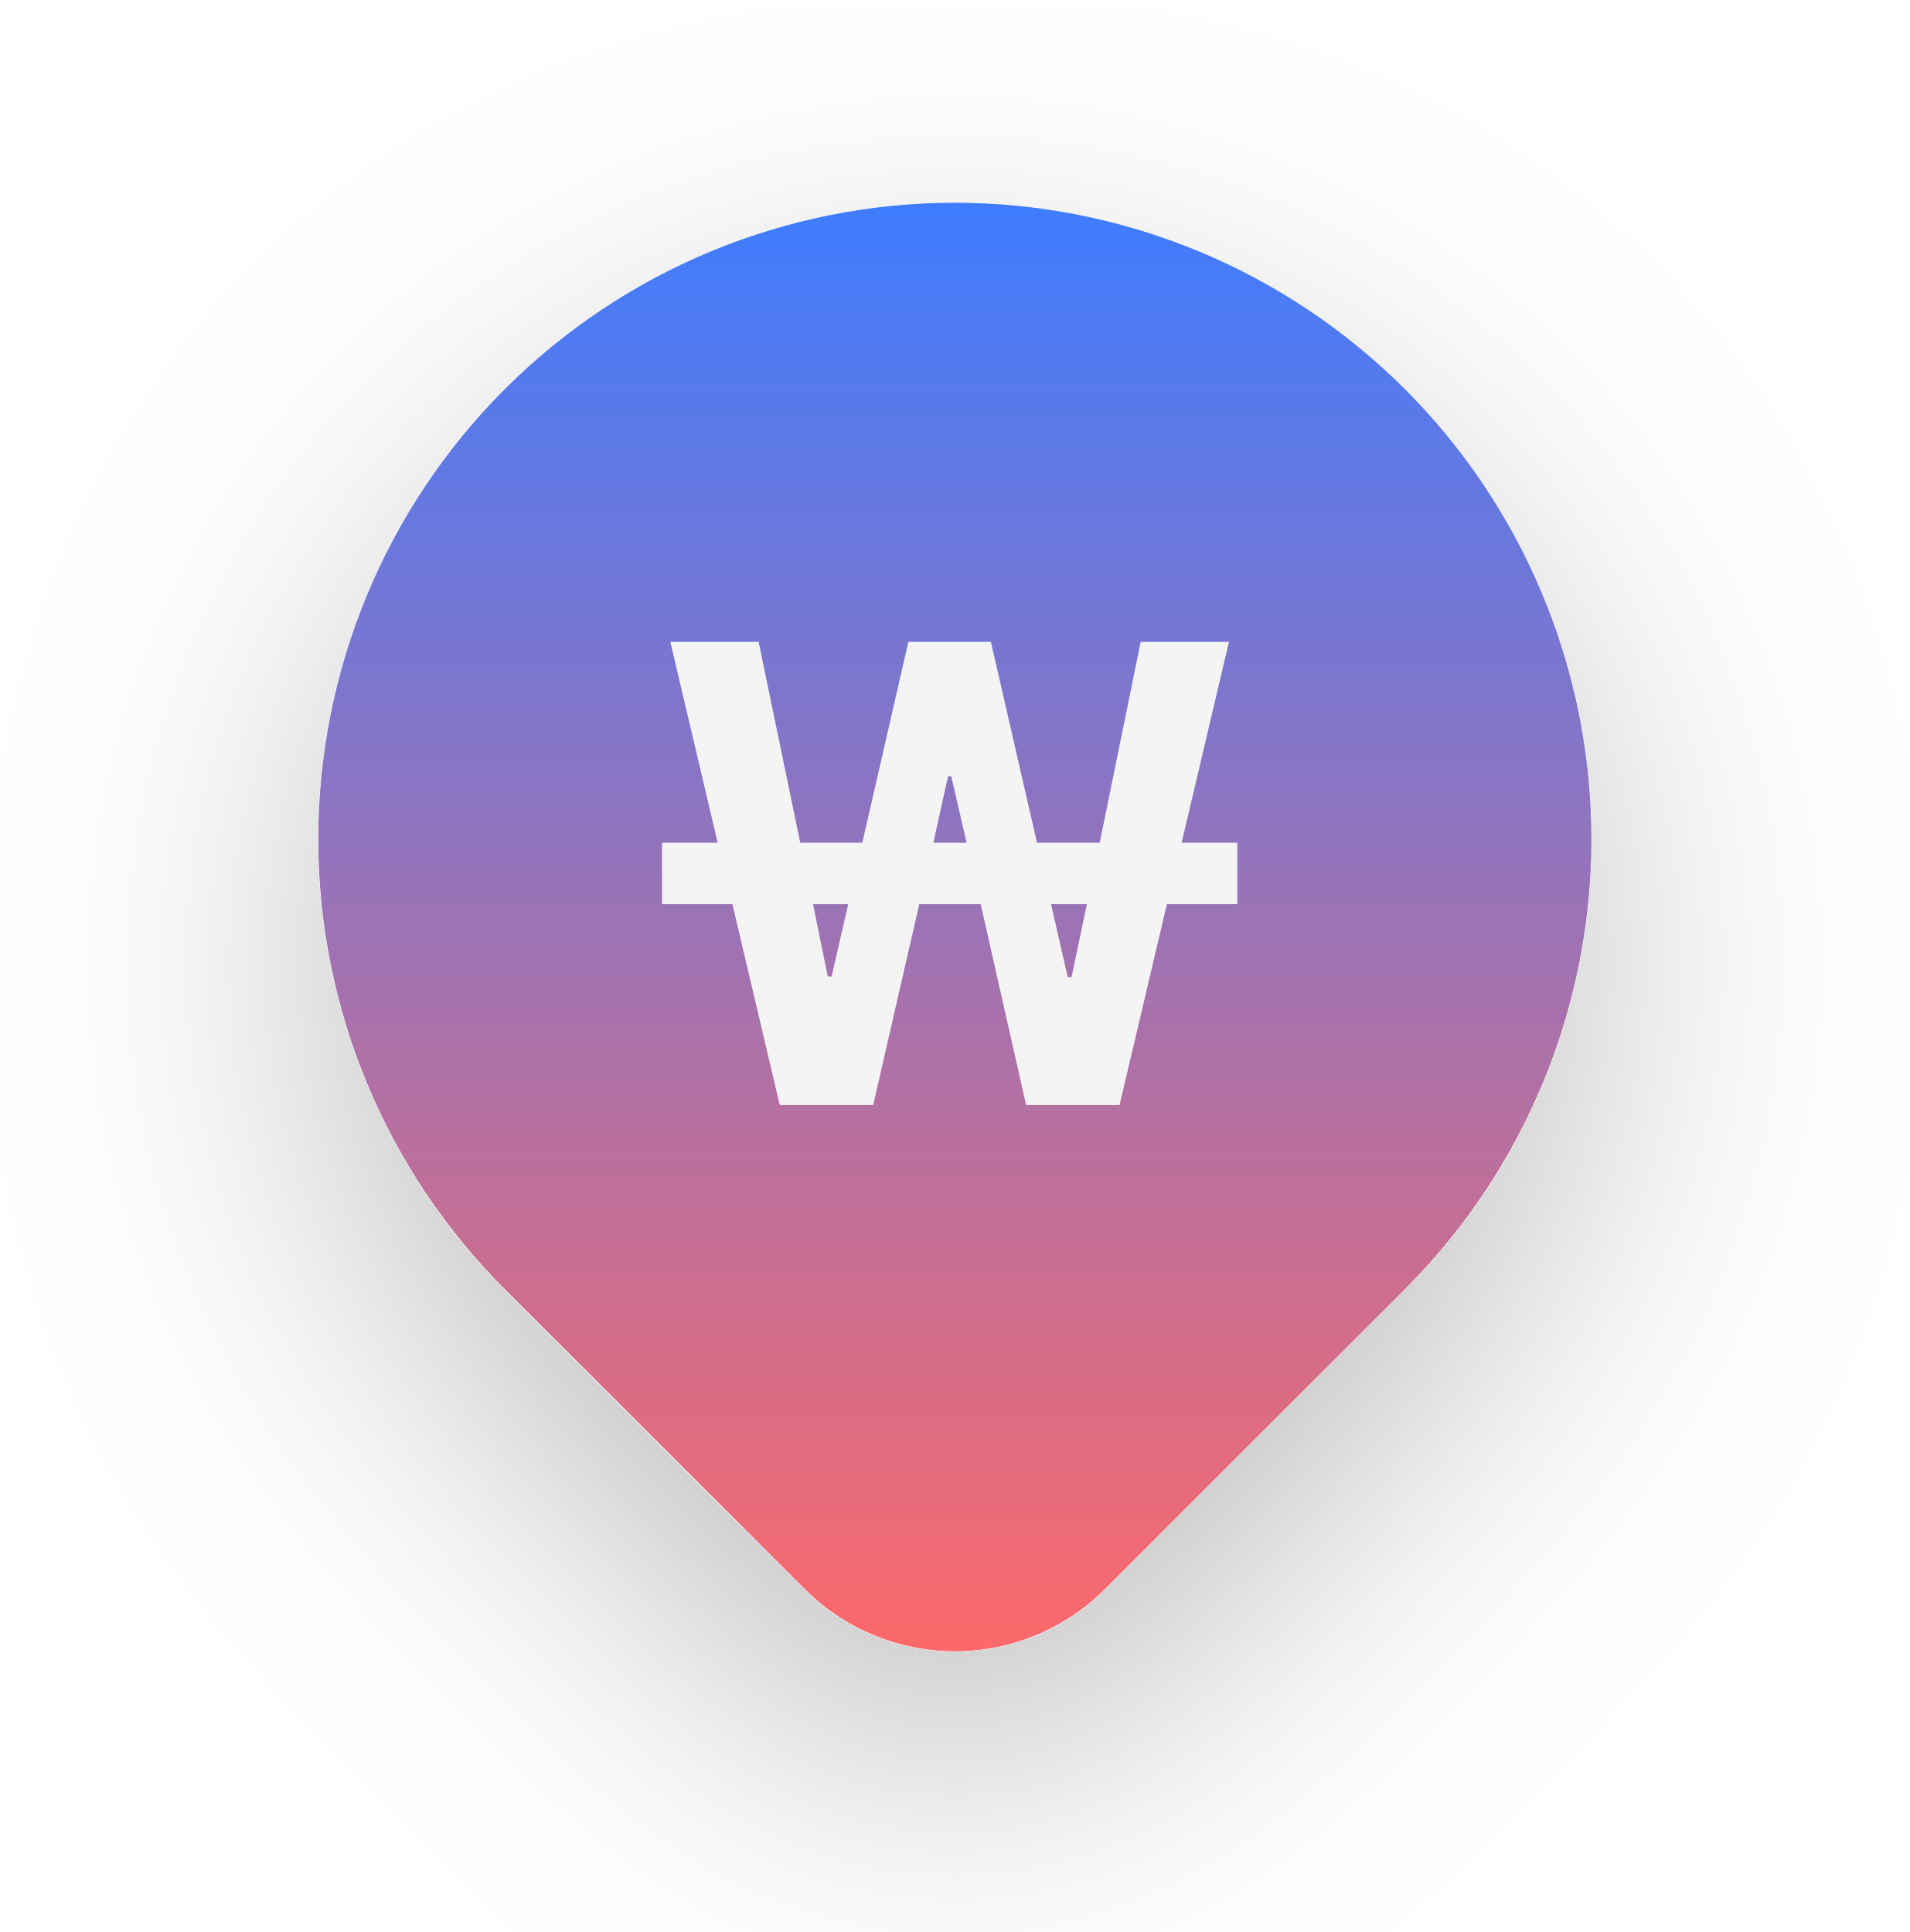
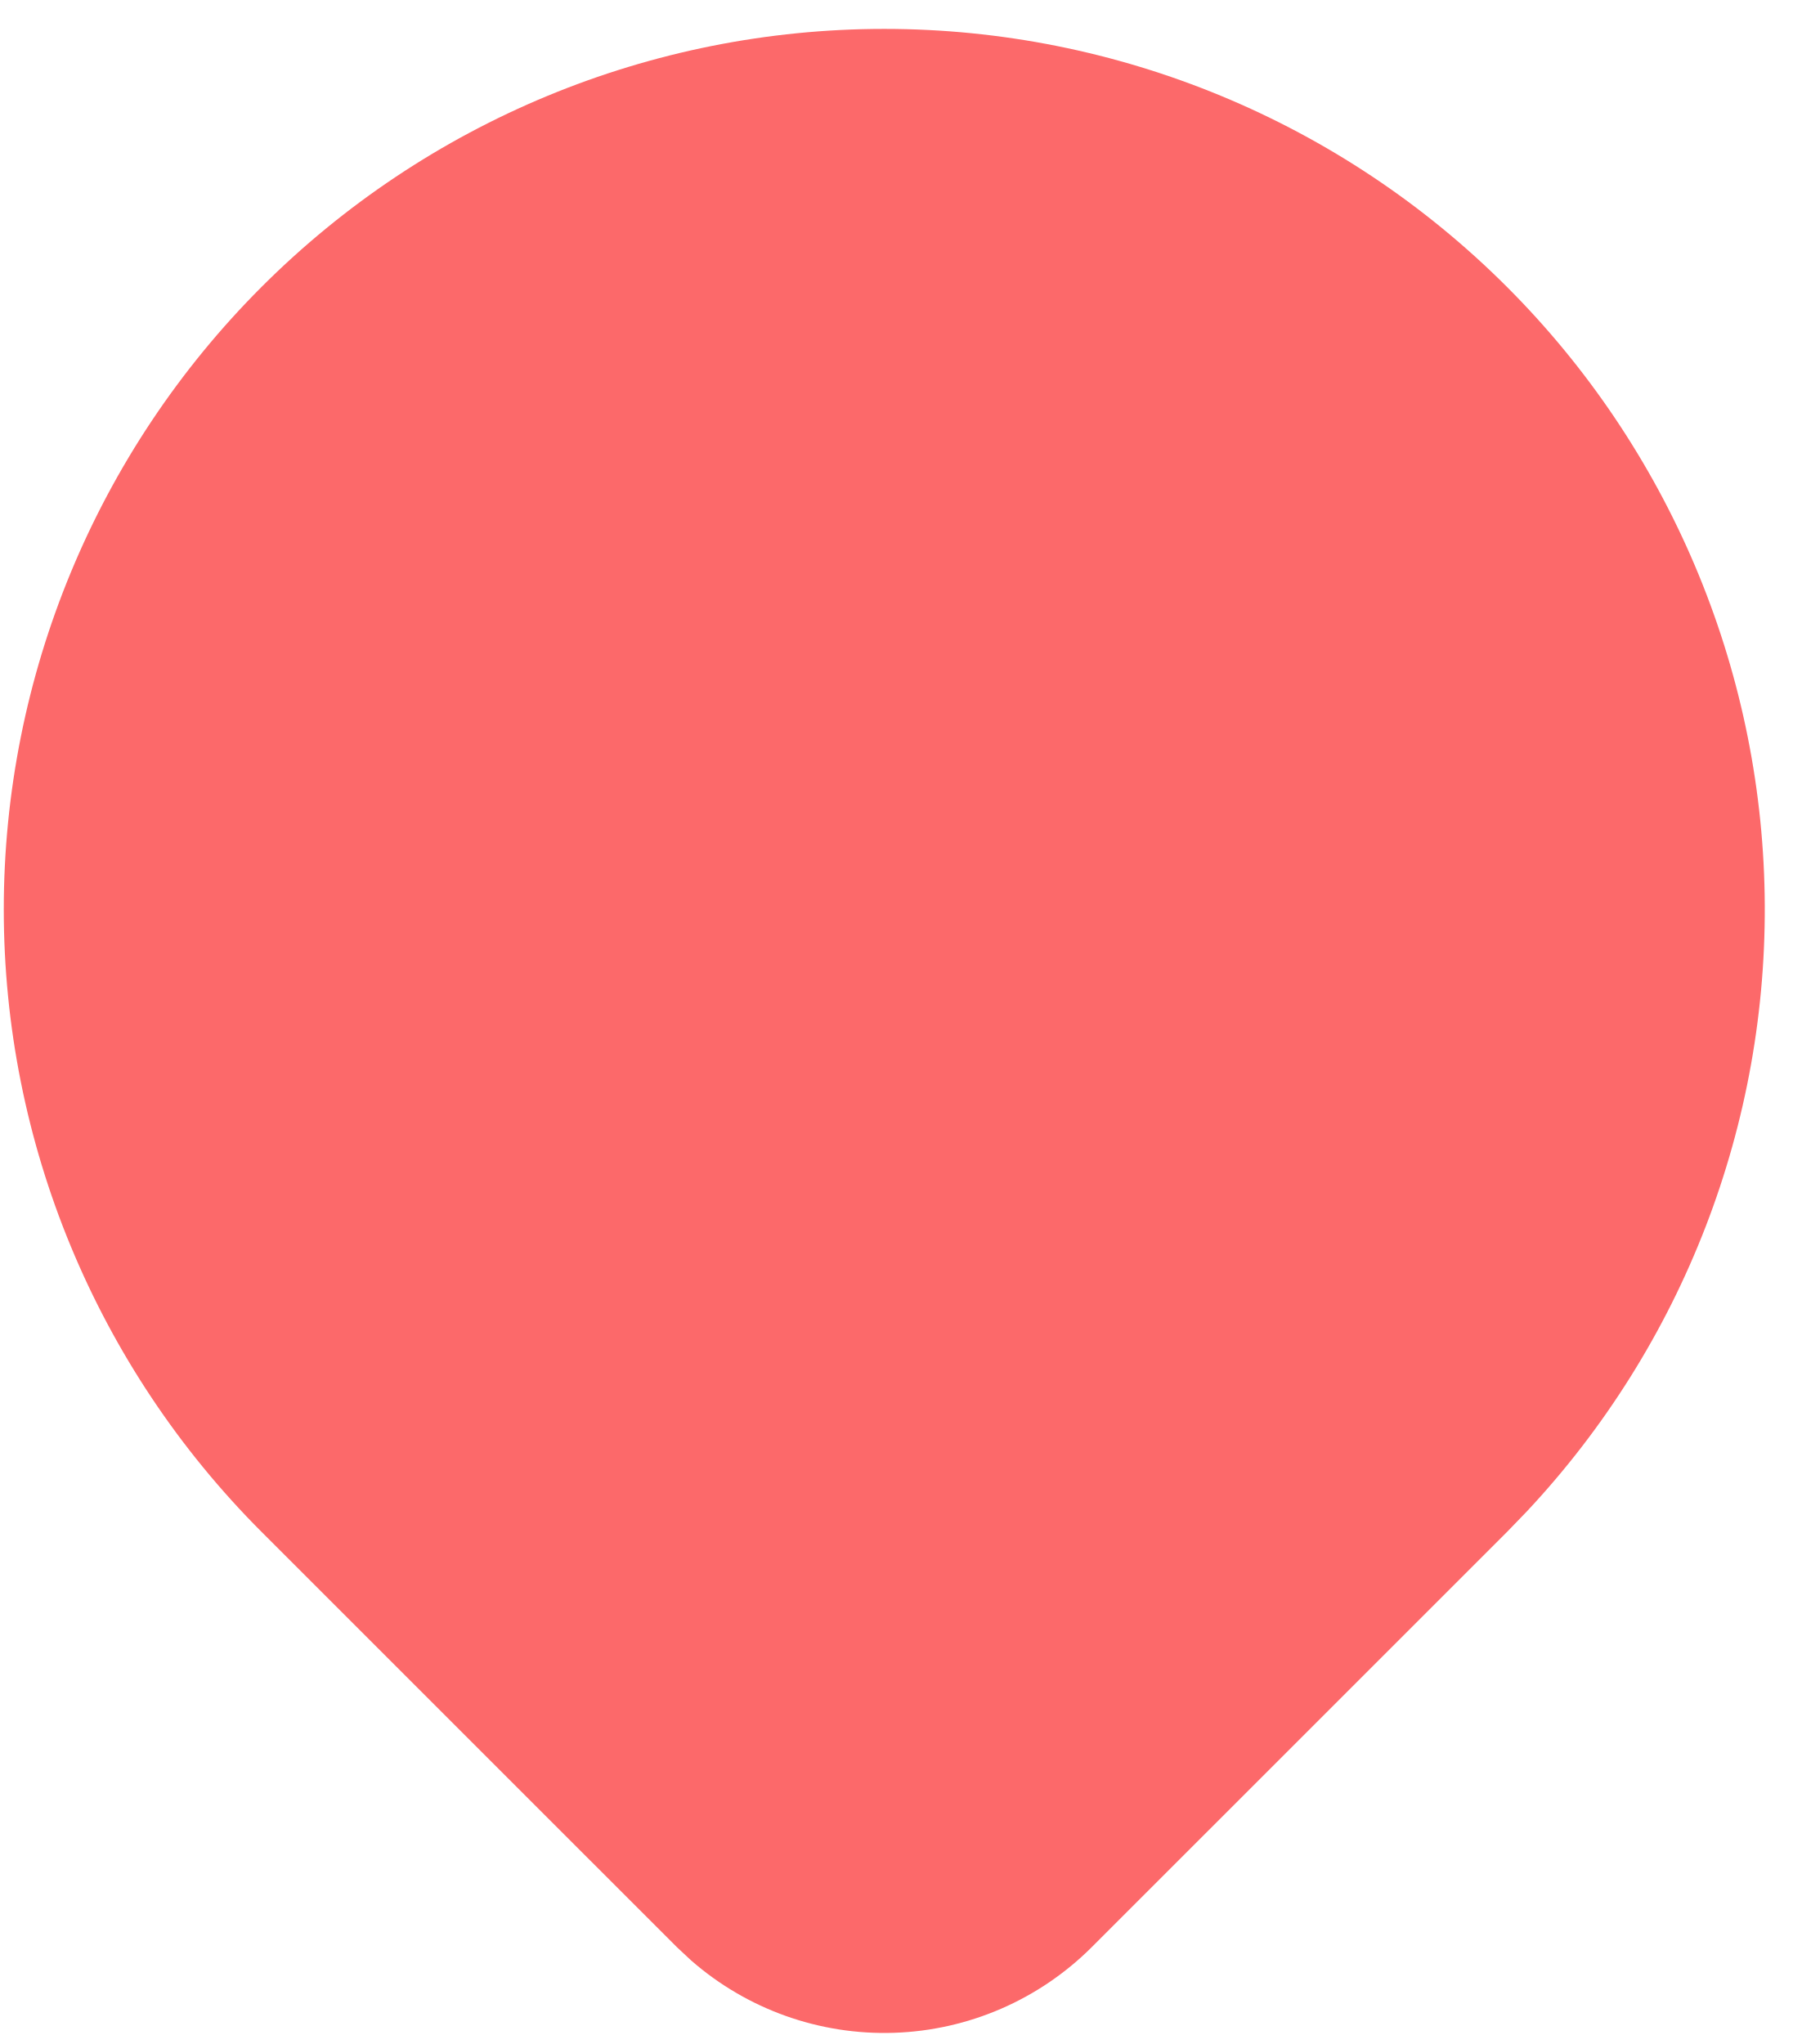
- <svg xmlns="http://www.w3.org/2000/svg" width="84" height="85" viewBox="0 0 84 85" fill="none">
-   <g filter="url(#filter0_d_388_336)">
-     <path d="M42 8.919C49.426 8.919 56.548 11.87 61.799 17.121C66.939 22.26 69.879 29.198 69.997 36.466C70.115 43.735 67.401 50.764 62.43 56.068L61.799 56.721L48.599 69.918C46.924 71.592 44.675 72.566 42.309 72.644C39.942 72.722 37.634 71.898 35.852 70.338L35.404 69.918L22.201 56.718C16.95 51.467 14 44.345 14 36.919C14 29.494 16.95 22.372 22.201 17.121C27.452 11.87 34.574 8.919 42 8.919Z" fill="url(#paint0_linear_388_336)" />
-     <path d="M34.299 48.618L32.216 39.78H29.12V37.078H31.569L29.486 28.24H33.37L35.2 37.078H37.93L39.956 28.24H43.587L45.614 37.078H48.372L50.174 28.24H54.058L51.975 37.078H54.424V39.78H51.328L49.245 48.618H45.135L43.137 39.78H40.435L38.408 48.618H34.299ZM35.763 39.78L36.41 42.96H36.579L37.311 39.78H35.763ZM41.054 37.078H42.518L41.842 34.151H41.702L41.054 37.078ZM46.233 39.78L46.965 42.989H47.134L47.809 39.78H46.233Z" fill="#F4F4F5" />
-   </g>
-   <defs>
-     <filter id="filter0_d_388_336" x="0" y="0.378" width="84.001" height="91.73" filterUnits="userSpaceOnUse" color-interpolation-filters="sRGB">
-       <feFlood flood-opacity="0" result="BackgroundImageFix" />
-       <feColorMatrix in="SourceAlpha" type="matrix" values="0 0 0 0 0 0 0 0 0 0 0 0 0 0 0 0 0 0 127 0" result="hardAlpha" />
-       <feOffset dy="5.459" />
-       <feGaussianBlur stdDeviation="7" />
-       <feComposite in2="hardAlpha" operator="out" />
-       <feColorMatrix type="matrix" values="0 0 0 0 0 0 0 0 0 0 0 0 0 0 0 0 0 0 0.25 0" />
-       <feBlend mode="normal" in2="BackgroundImageFix" result="effect1_dropShadow_388_336" />
-       <feBlend mode="normal" in="SourceGraphic" in2="effect1_dropShadow_388_336" result="shape" />
-     </filter>
-     <linearGradient id="paint0_linear_388_336" x1="42.001" y1="8.919" x2="42.001" y2="72.649" gradientUnits="userSpaceOnUse">
-       <stop stop-color="#3E7CFF" />
-       <stop offset="1" stop-color="#FC696A" />
-     </linearGradient>
-   </defs>
+ <svg xmlns="http://www.w3.org/2000/svg" width="57" height="65" viewBox="0 0 57 65" fill="none">
+   <path d="M28.12 0.919C35.546 0.919 42.668 3.87 47.919 9.121C53.059 14.26 55.999 21.198 56.117 28.466C56.235 35.735 53.521 42.764 48.55 48.068L47.919 48.721L34.719 61.919C33.044 63.592 30.795 64.566 28.429 64.644C26.062 64.722 23.754 63.898 21.973 62.338L21.524 61.919L8.321 48.718C3.07 43.467 0.12 36.345 0.12 28.919C0.12 21.494 3.07 14.371 8.321 9.121C13.572 3.87 20.694 0.919 28.12 0.919Z" fill="#FC696A" />
</svg>
